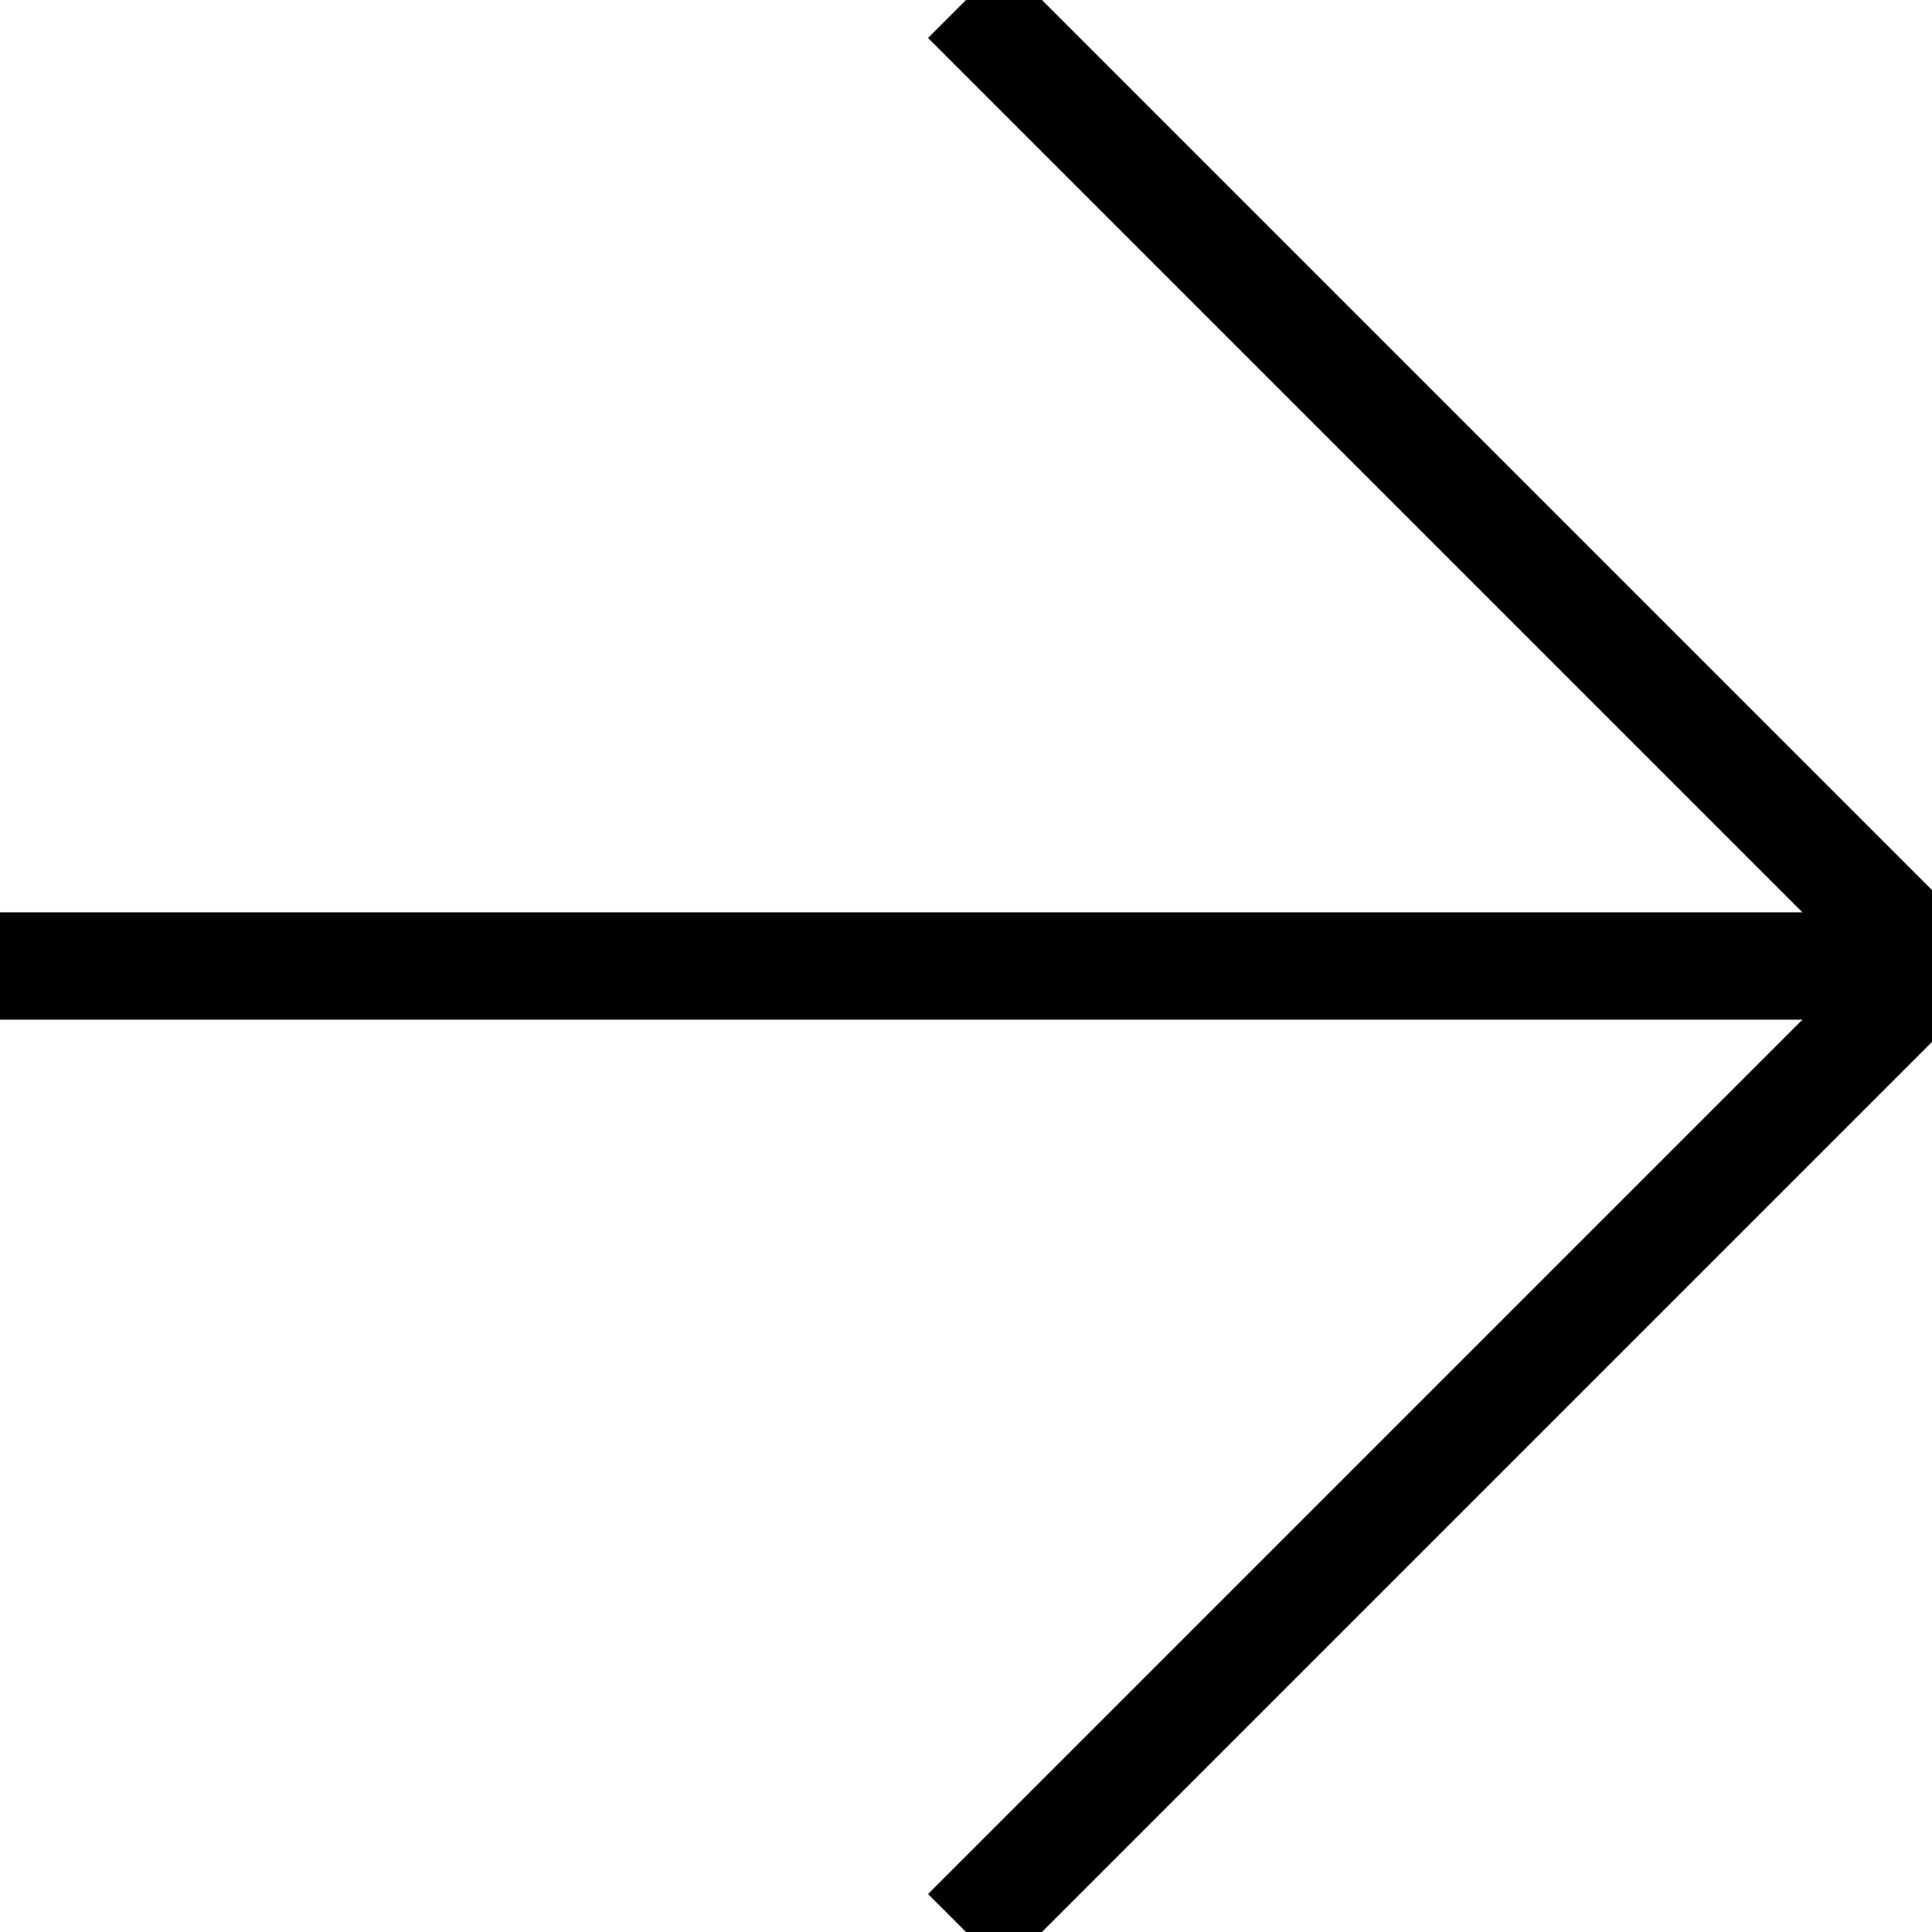
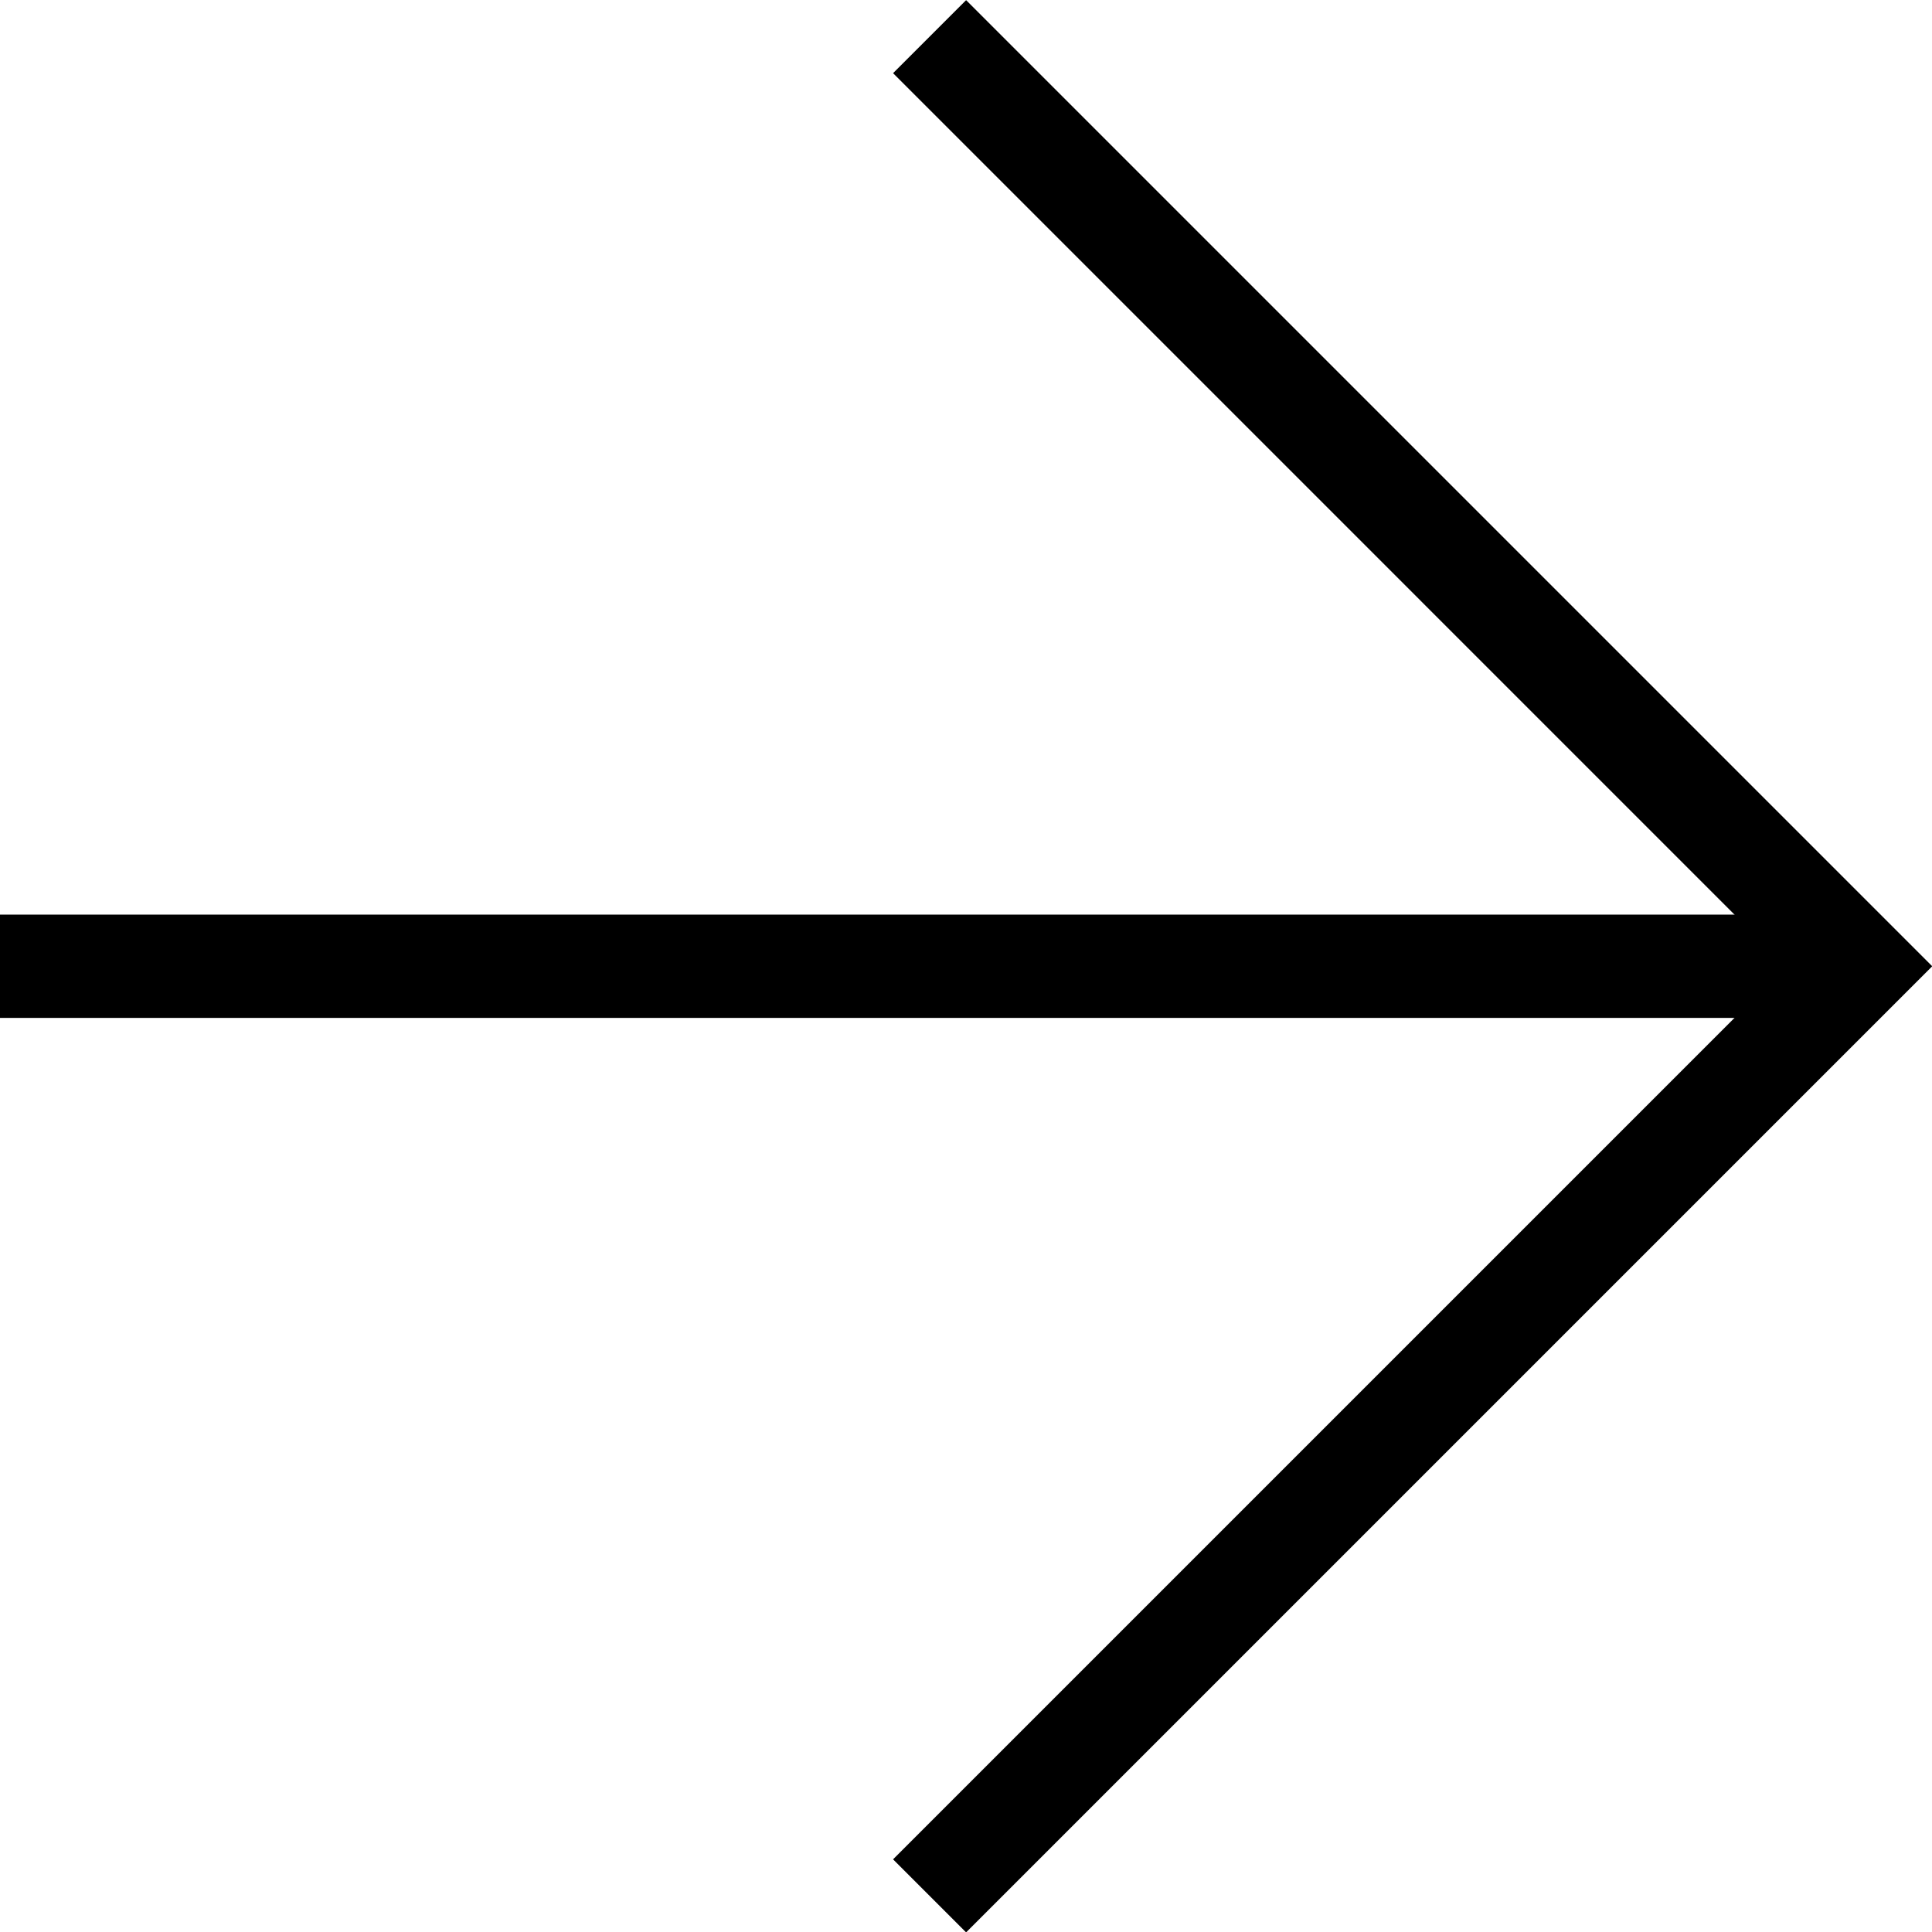
- <svg xmlns="http://www.w3.org/2000/svg" id="Layer_1" data-name="Layer 1" viewBox="0 0 36 36">
-   <defs>
-     <style>.cls-1{fill:none;stroke:#000;stroke-miterlimit:10;stroke-width:2px;vector-effect:non-scaling-stroke;}</style>
-   </defs>
-   <line class="cls-1" y1="18" x2="36" y2="18" />
-   <polyline class="cls-1" points="18 0 36 18 18 36" />
+ <svg xmlns="http://www.w3.org/2000/svg" id="Layer_1" data-name="Layer 1" viewBox="0 0 37.41 37.41">
+   <line y1="18.71" x2="36" y2="18.71" style="fill: none;stroke: #000;stroke-miterlimit: 10;stroke-width: 2px; vector-effect:non-scaling-stroke;" />
+   <polyline points="18 0.71 36 18.71 18 36.71" style="fill: none;stroke: #000;stroke-miterlimit: 10;stroke-width: 2px; vector-effect:non-scaling-stroke;" />
</svg>
